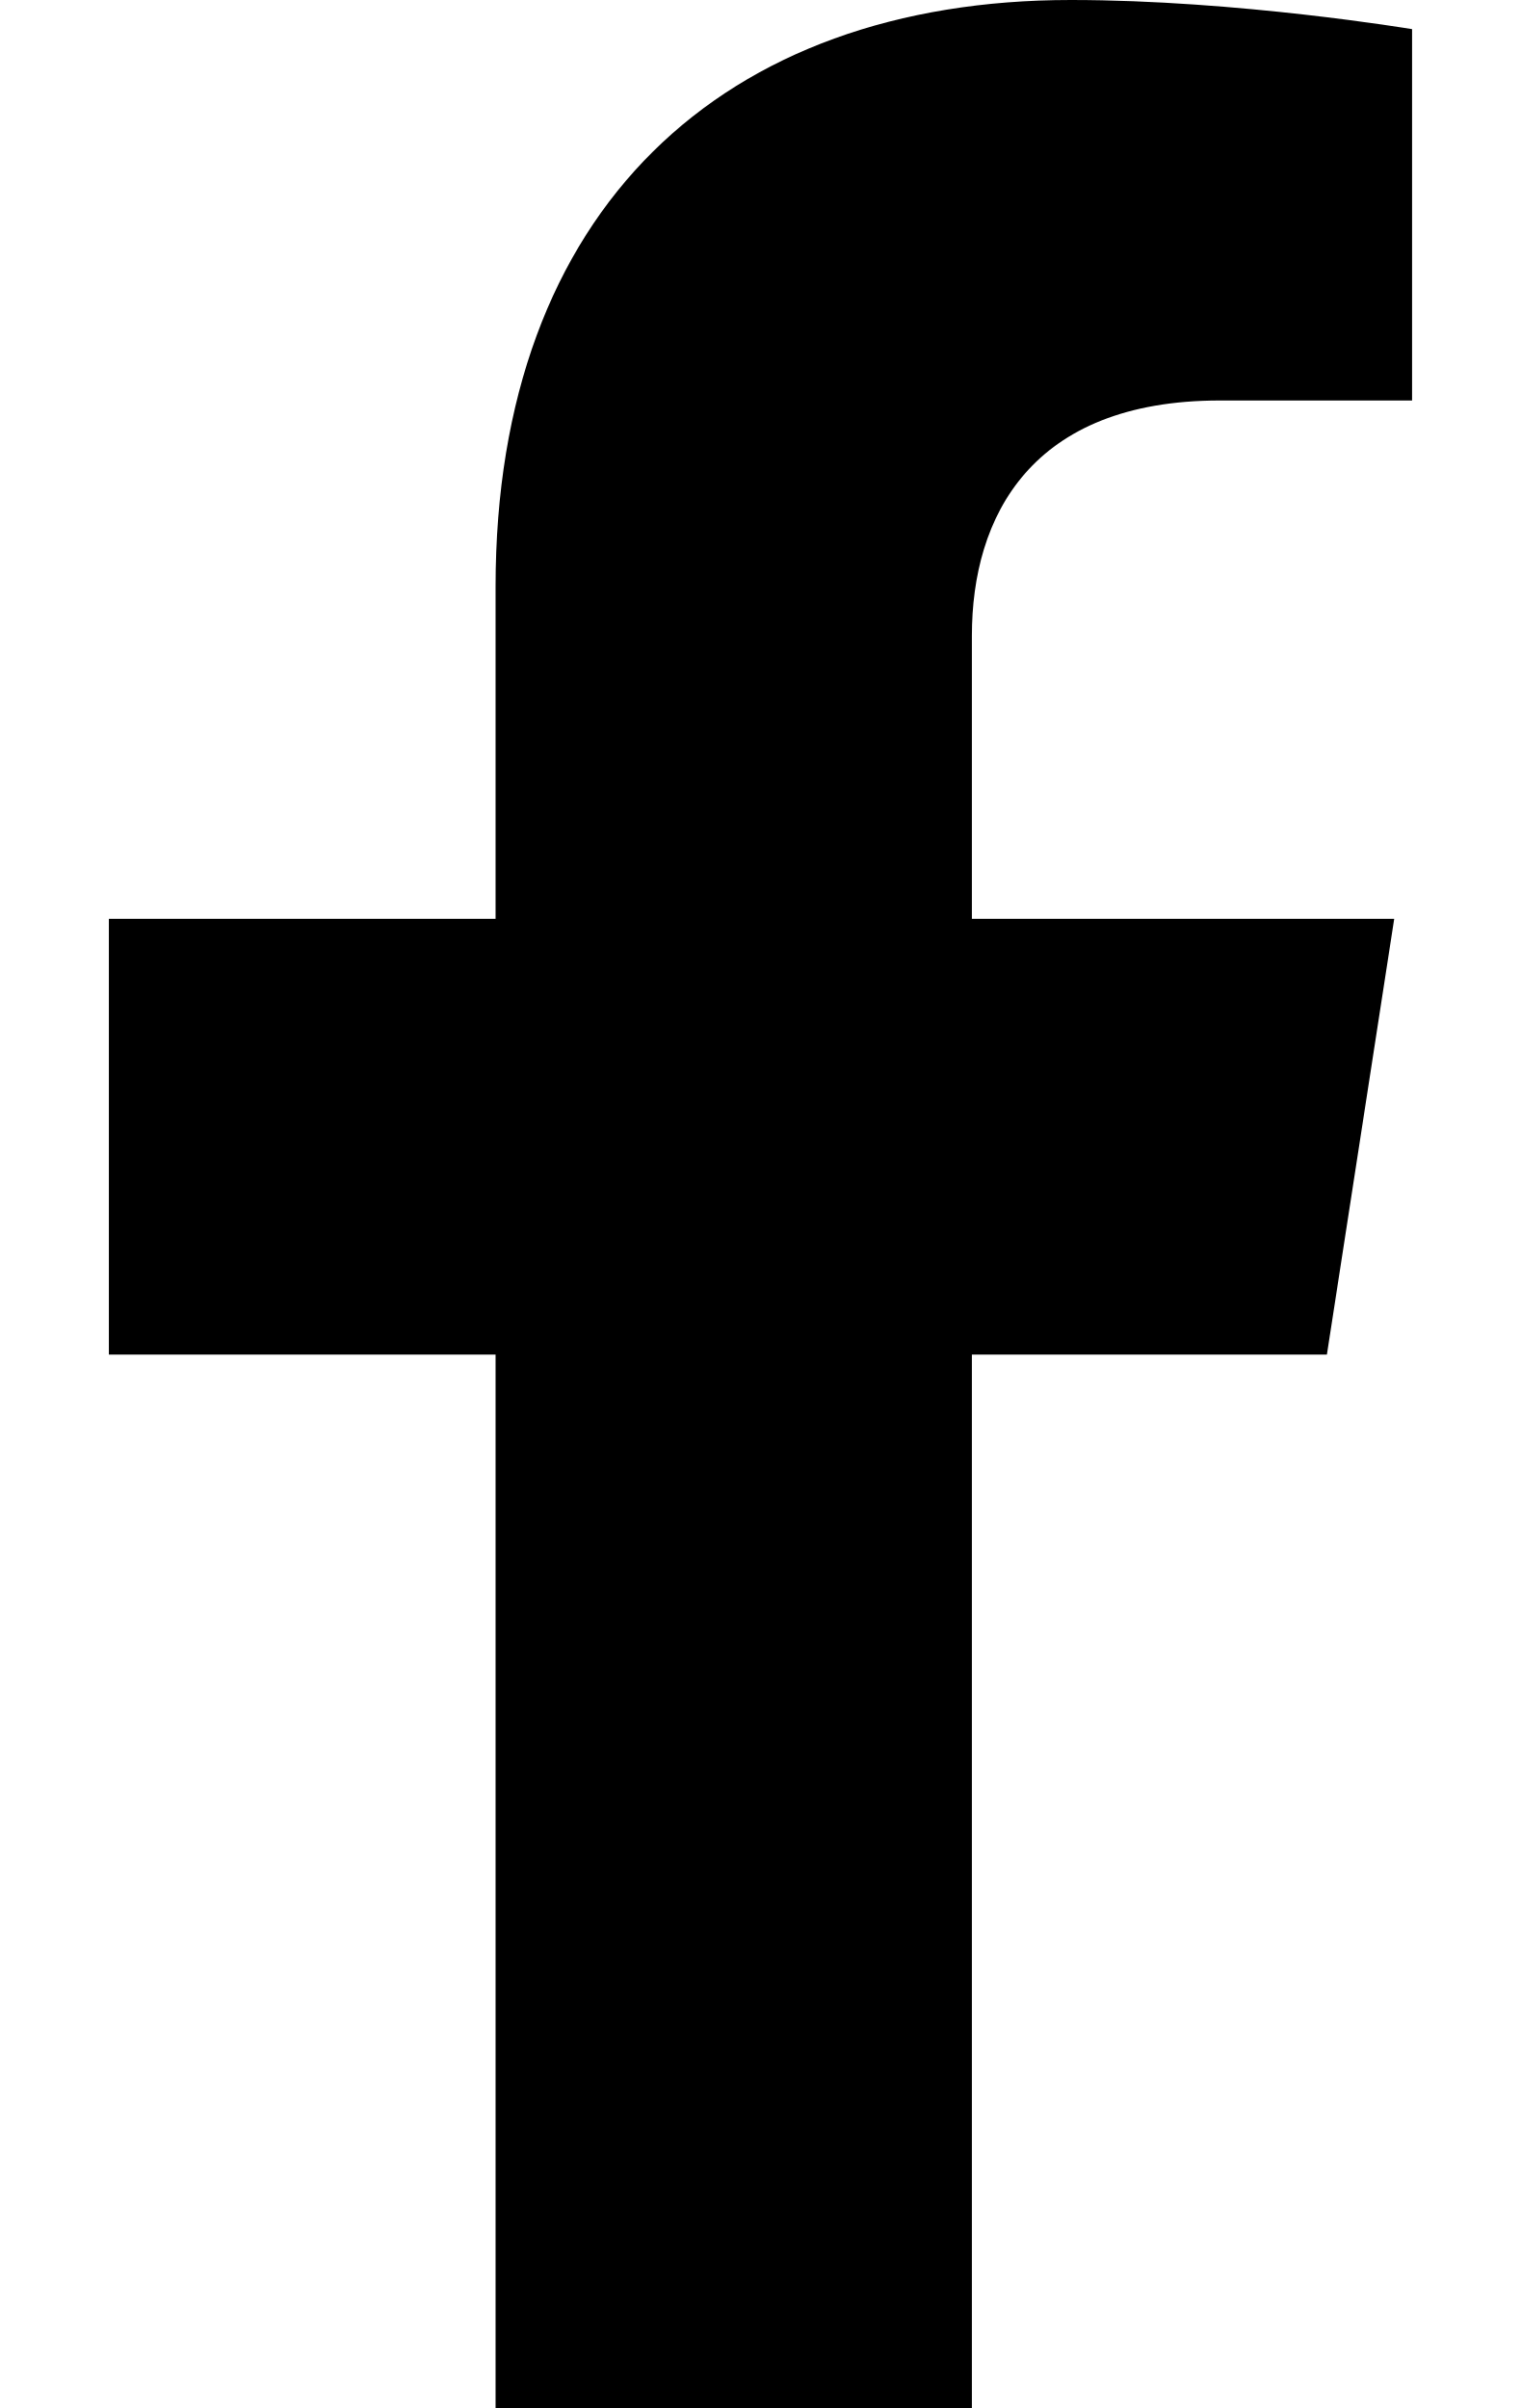
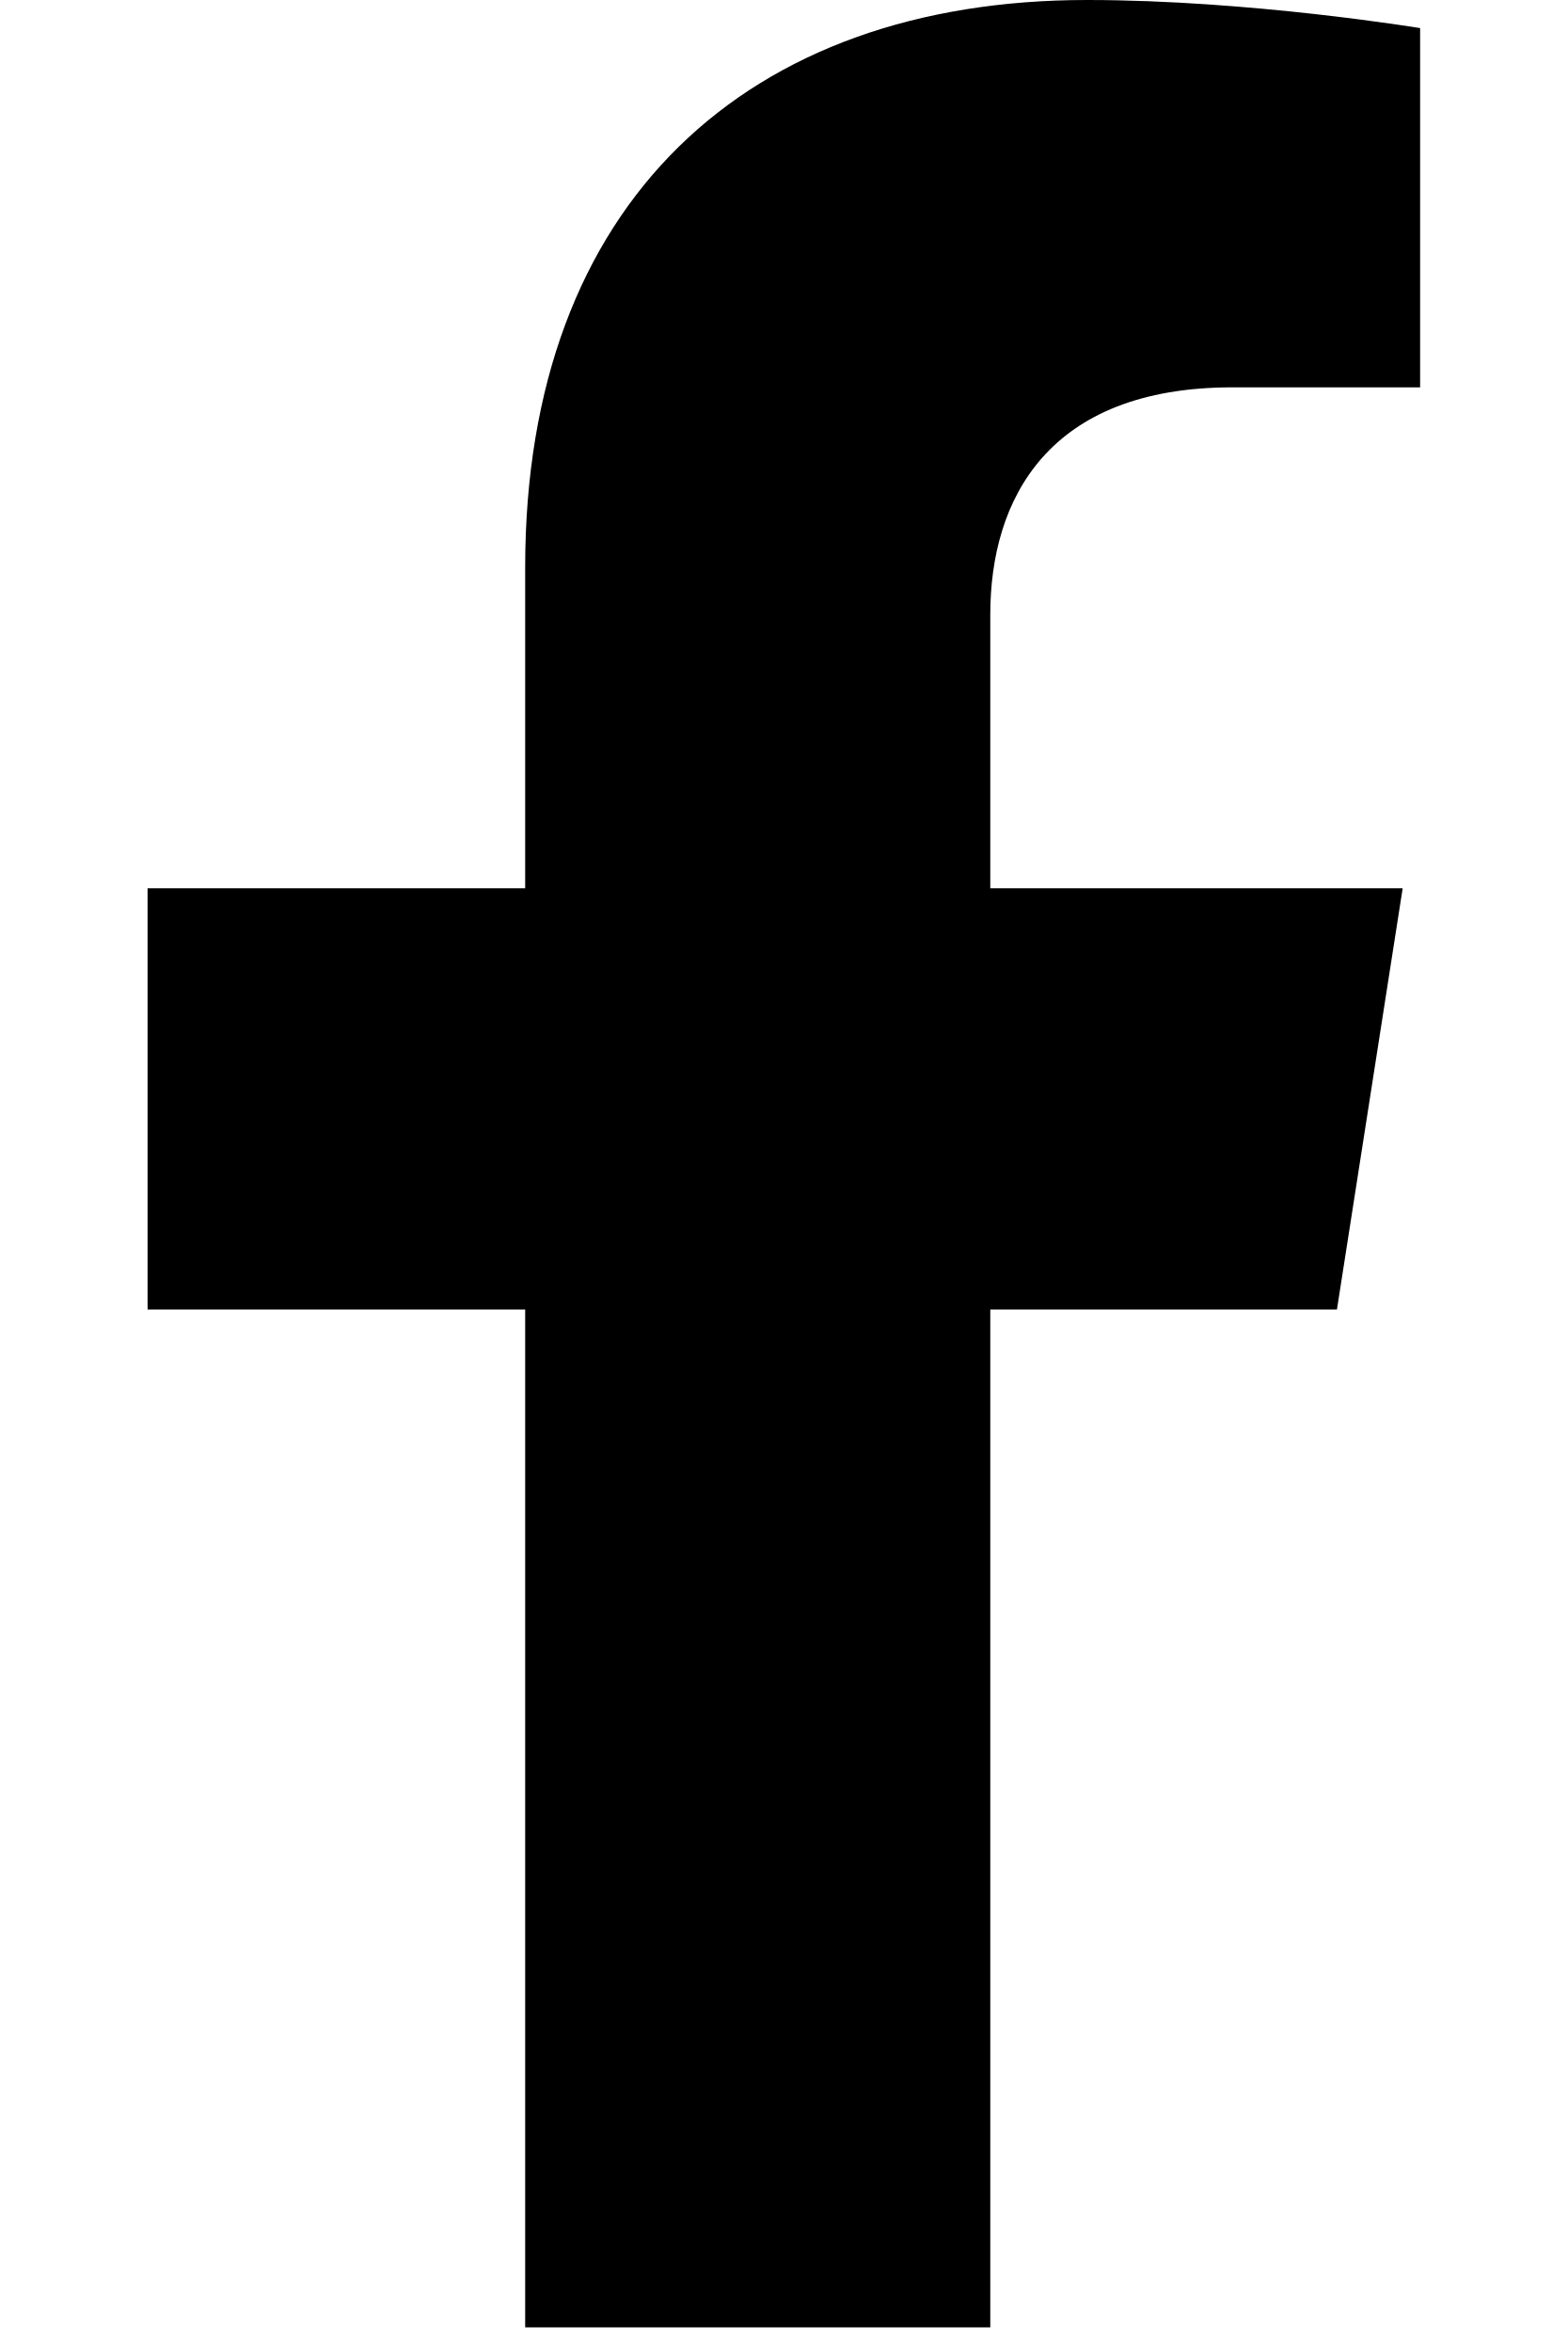
- <svg xmlns="http://www.w3.org/2000/svg" width="12pt" height="19pt" viewBox="0 0 12 19" version="1.1">
+ <svg xmlns="http://www.w3.org/2000/svg" width="12px" height="18px" viewBox="0 0 12 19" version="1.1">
  <g id="surface1">
-     <path style=" stroke:none;fill-rule:nonzero;fill:rgb(0%,0%,0%);fill-opacity:1;" d="M 10.469 10.688 L 11 7.25 L 7.668 7.25 L 7.668 5.016 C 7.668 4.078 8.133 3.16 9.625 3.16 L 11.141 3.16 L 11.141 0.23 C 11.141 0.23 9.766 0 8.449 0 C 5.707 0 3.91 1.648 3.91 4.629 L 3.91 7.25 L 0.859 7.25 L 0.859 10.688 L 3.91 10.688 L 3.91 19 L 7.668 19 L 7.668 10.688 Z M 10.469 10.688 " />
+     <path style=" stroke:none;fill-rule:nonzero;fill:rgb(0%,0%,0%);fill-opacity:1;" d="M 10.469 10.578 L 11 7.176 L 7.668 7.176 L 7.668 4.965 C 7.668 4.035 8.133 3.129 9.625 3.129 L 11.141 3.129 L 11.141 0.227 C 11.141 0.227 9.766 0 8.449 0 C 5.707 0 3.91 1.633 3.91 4.582 L 3.91 7.176 L 0.859 7.176 L 0.859 10.578 L 3.91 10.578 L 3.91 18.801 L 7.668 18.801 L 7.668 10.578 Z M 10.469 10.578 " />
  </g>
</svg>
